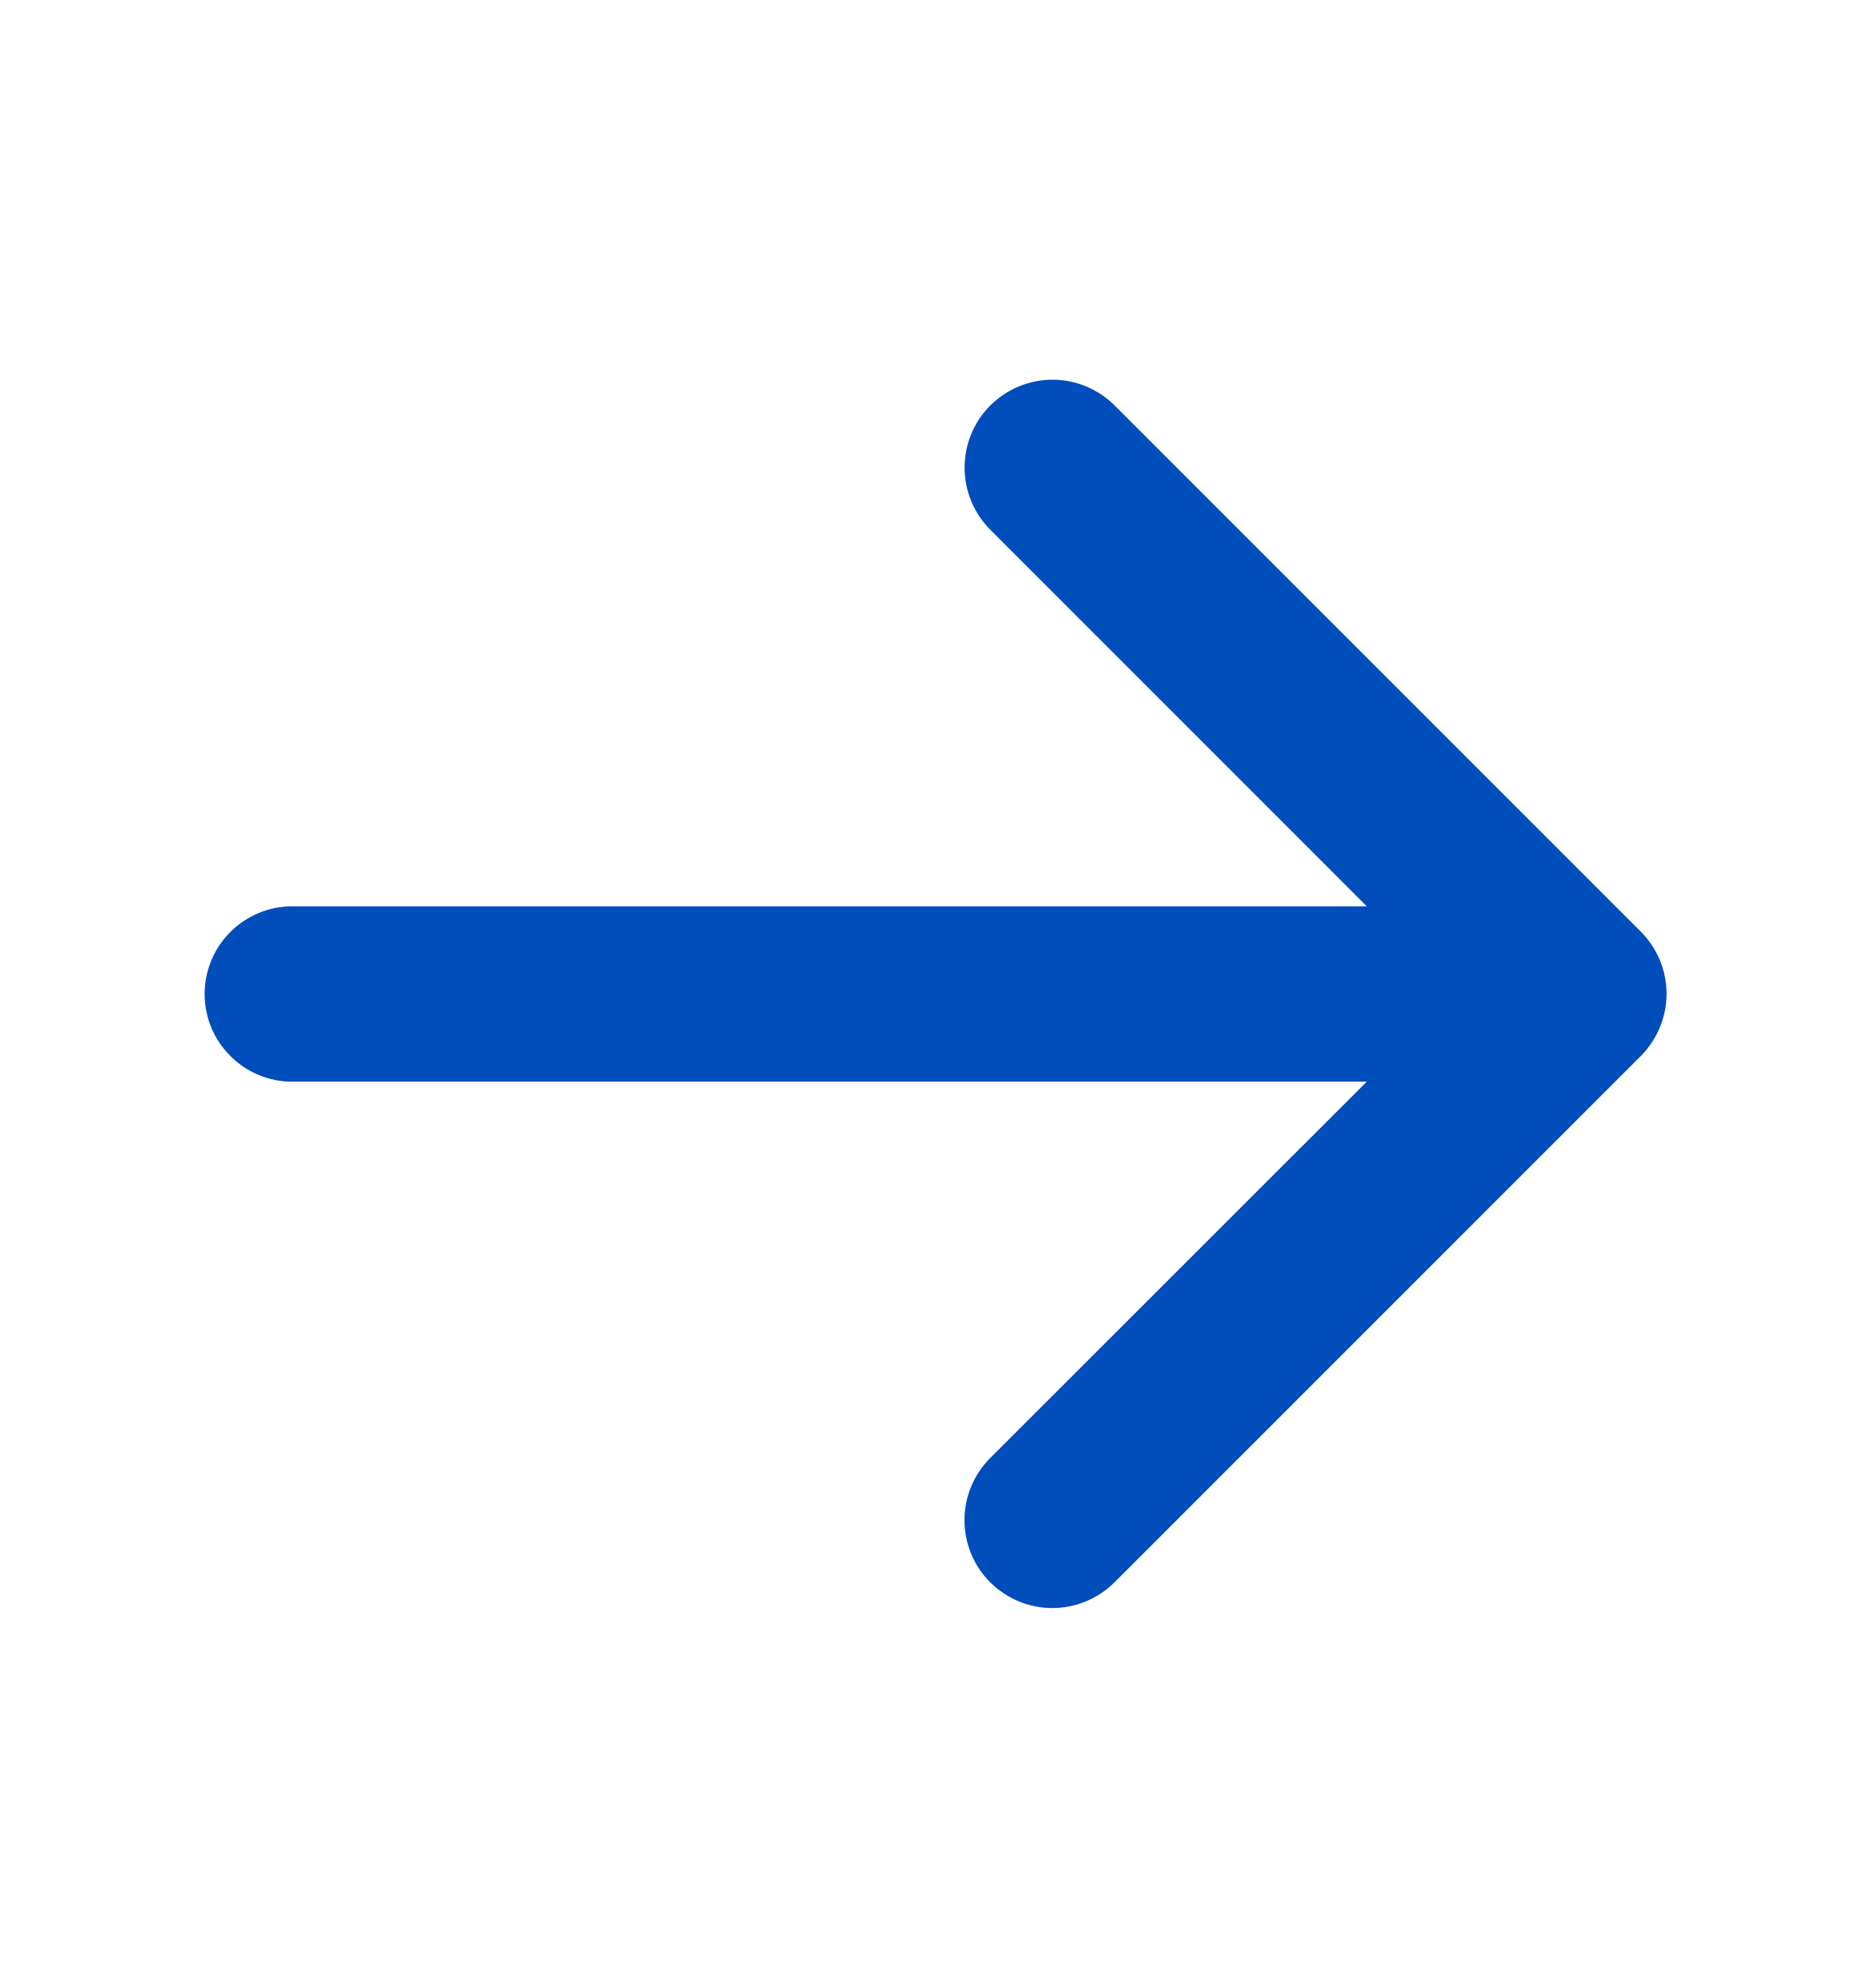
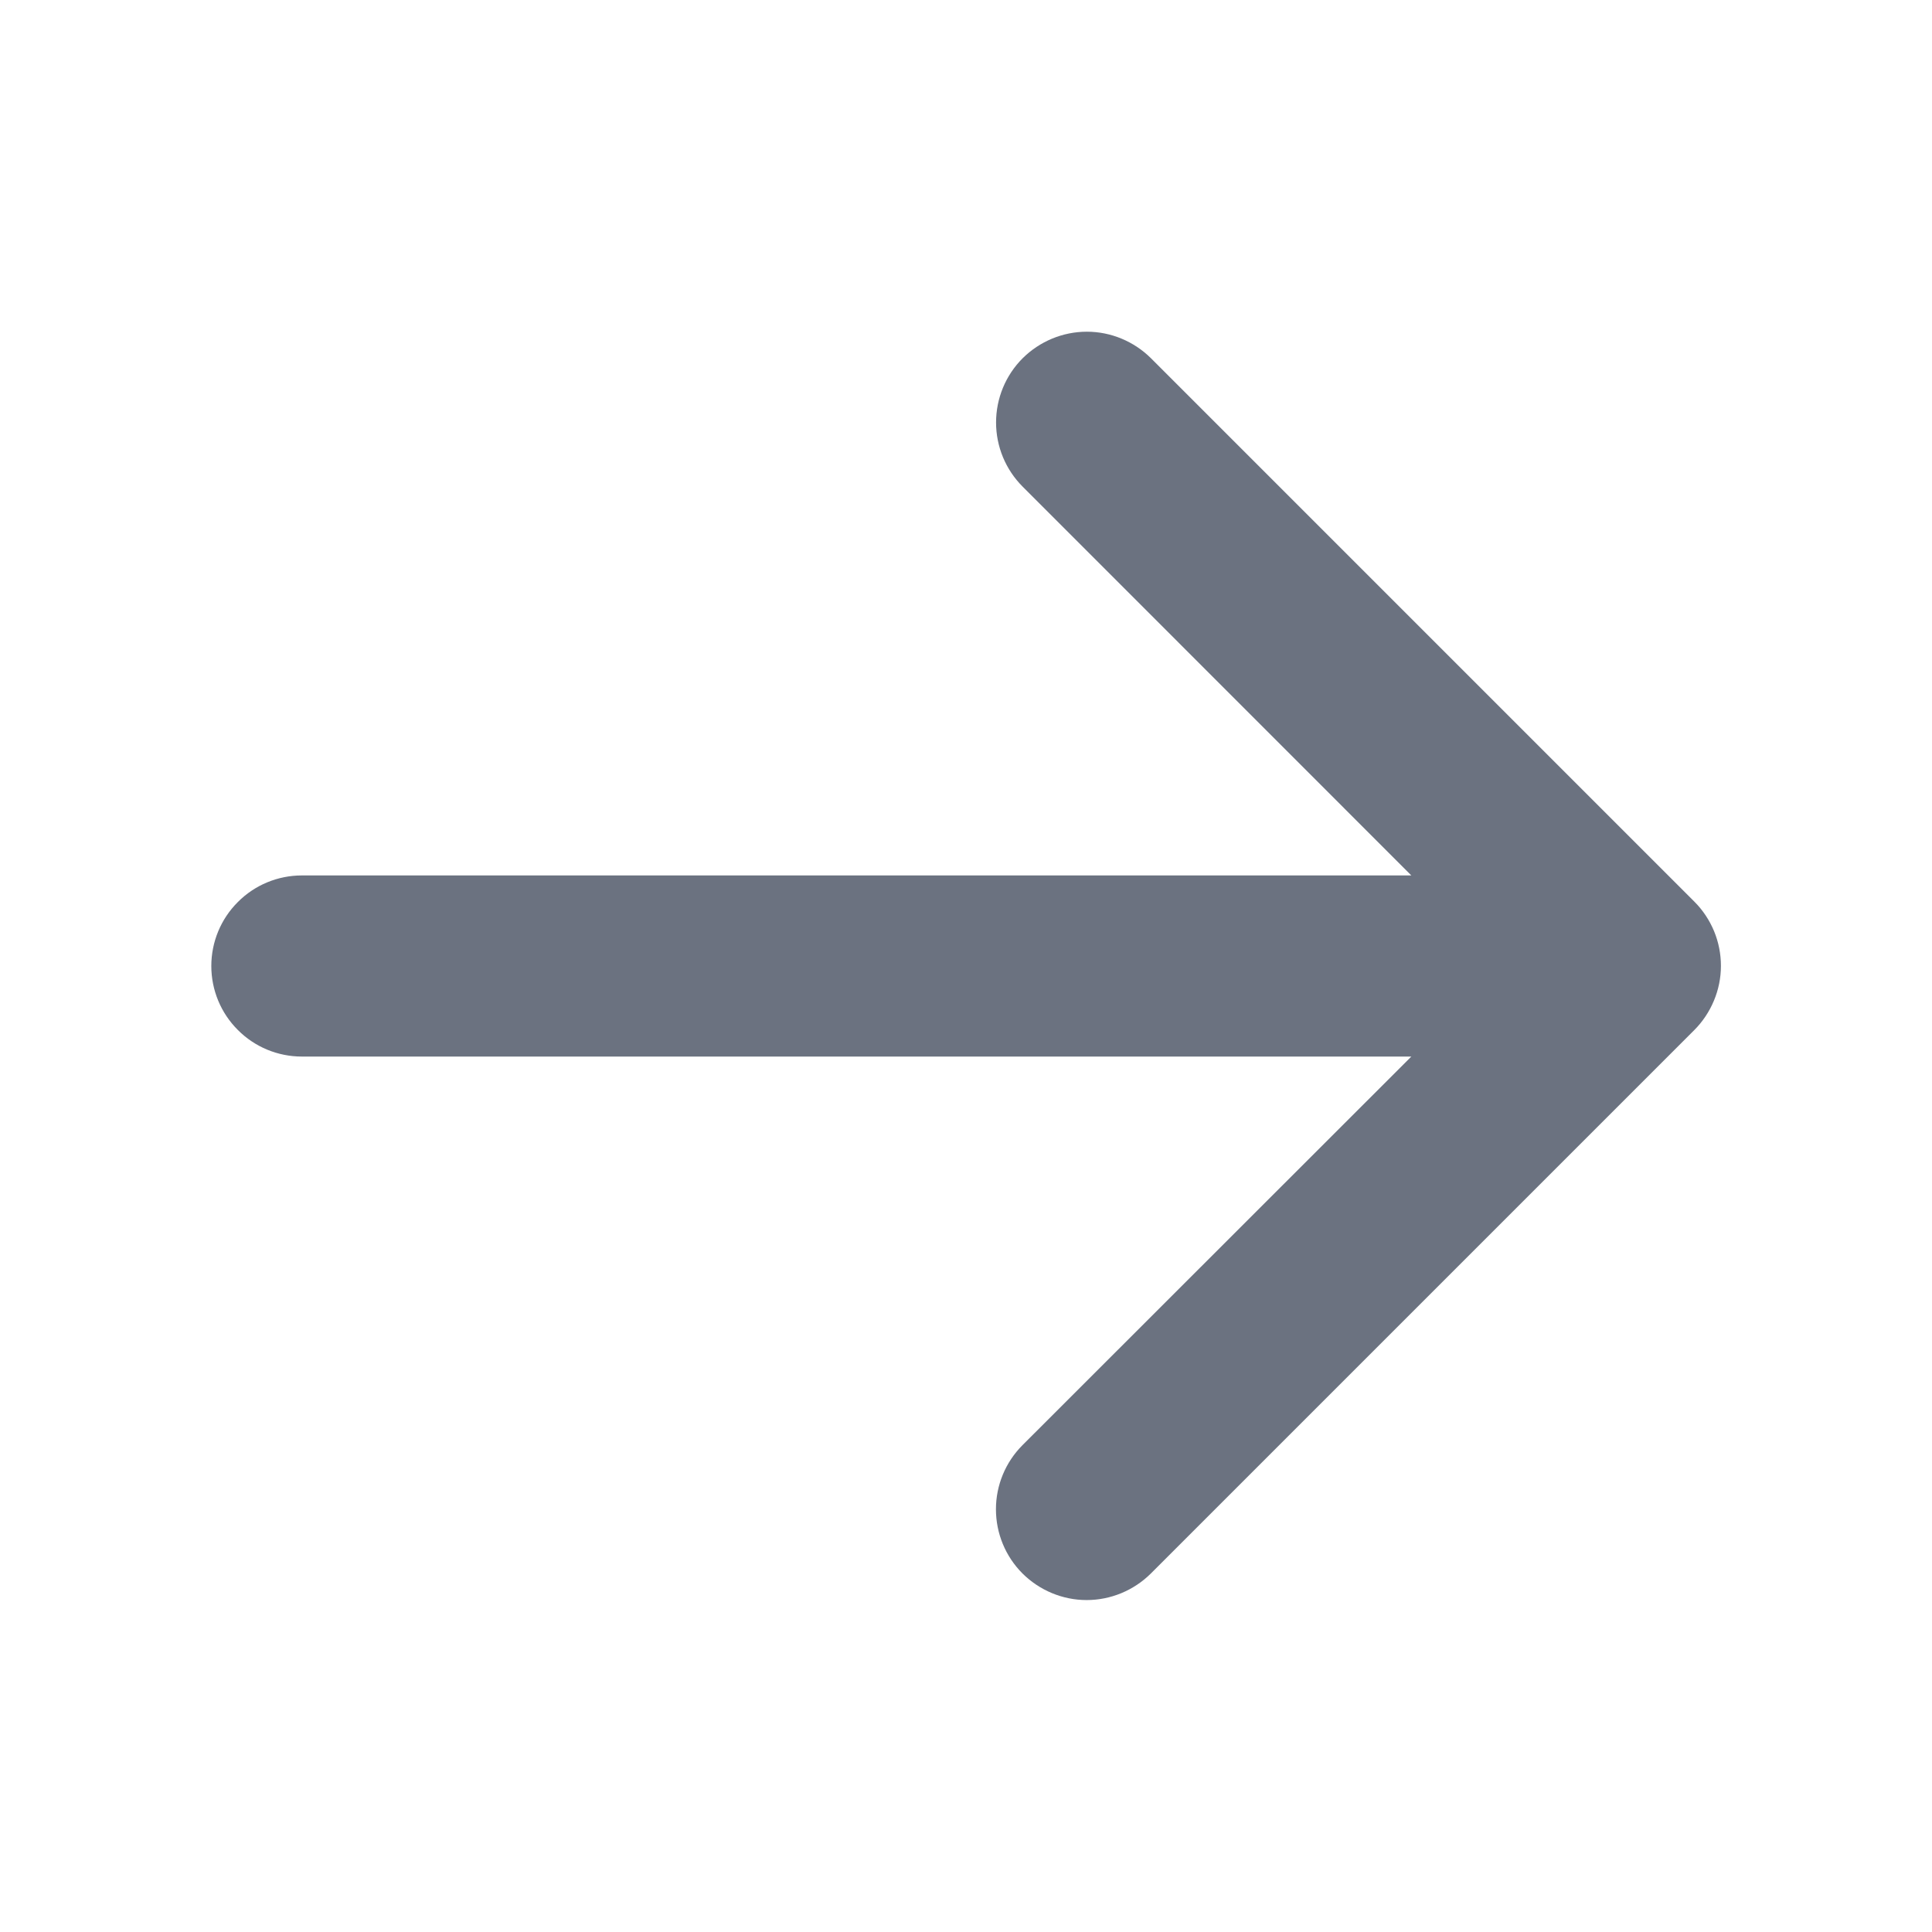
- <svg xmlns="http://www.w3.org/2000/svg" width="16" height="17" viewBox="0 0 16 17" fill="none">
-   <path d="M14.031 9.031L9.531 13.531C9.39 13.671 9.199 13.751 8.999 13.751C8.8 13.751 8.609 13.671 8.468 13.531C8.327 13.39 8.248 13.199 8.248 12.999C8.248 12.8 8.327 12.609 8.468 12.468L11.688 9.25H2.5C2.301 9.25 2.11 9.171 1.97 9.03C1.829 8.89 1.75 8.699 1.75 8.5C1.75 8.301 1.829 8.11 1.97 7.97C2.11 7.829 2.301 7.75 2.5 7.75H11.688L8.469 4.53C8.328 4.389 8.249 4.198 8.249 3.999C8.249 3.799 8.328 3.608 8.469 3.467C8.61 3.327 8.801 3.247 9.001 3.247C9.2 3.247 9.391 3.327 9.532 3.467L14.032 7.967C14.102 8.037 14.157 8.12 14.195 8.211C14.233 8.303 14.252 8.401 14.252 8.499C14.252 8.598 14.232 8.696 14.194 8.787C14.156 8.878 14.101 8.961 14.031 9.031Z" fill="#004DBC" />
+ <svg xmlns="http://www.w3.org/2000/svg" width="16" height="16" viewBox="0 0 16 16" fill="none">
+   <path d="M14.031 8.531L9.531 13.031C9.39 13.171 9.199 13.251 8.999 13.251C8.8 13.251 8.609 13.171 8.468 13.031C8.327 12.89 8.248 12.699 8.248 12.499C8.248 12.3 8.327 12.109 8.468 11.968L11.688 8.75H2.5C2.301 8.75 2.11 8.671 1.97 8.53C1.829 8.39 1.75 8.199 1.75 8C1.75 7.801 1.829 7.61 1.97 7.47C2.11 7.329 2.301 7.25 2.5 7.25H11.688L8.469 4.03C8.328 3.889 8.249 3.698 8.249 3.499C8.249 3.299 8.328 3.108 8.469 2.967C8.61 2.827 8.801 2.747 9.001 2.747C9.2 2.747 9.391 2.827 9.532 2.967L14.032 7.467C14.102 7.537 14.157 7.62 14.195 7.711C14.233 7.803 14.252 7.901 14.252 7.999C14.252 8.098 14.232 8.196 14.194 8.287C14.156 8.378 14.101 8.461 14.031 8.531Z" fill="#6B7280" />
</svg>
